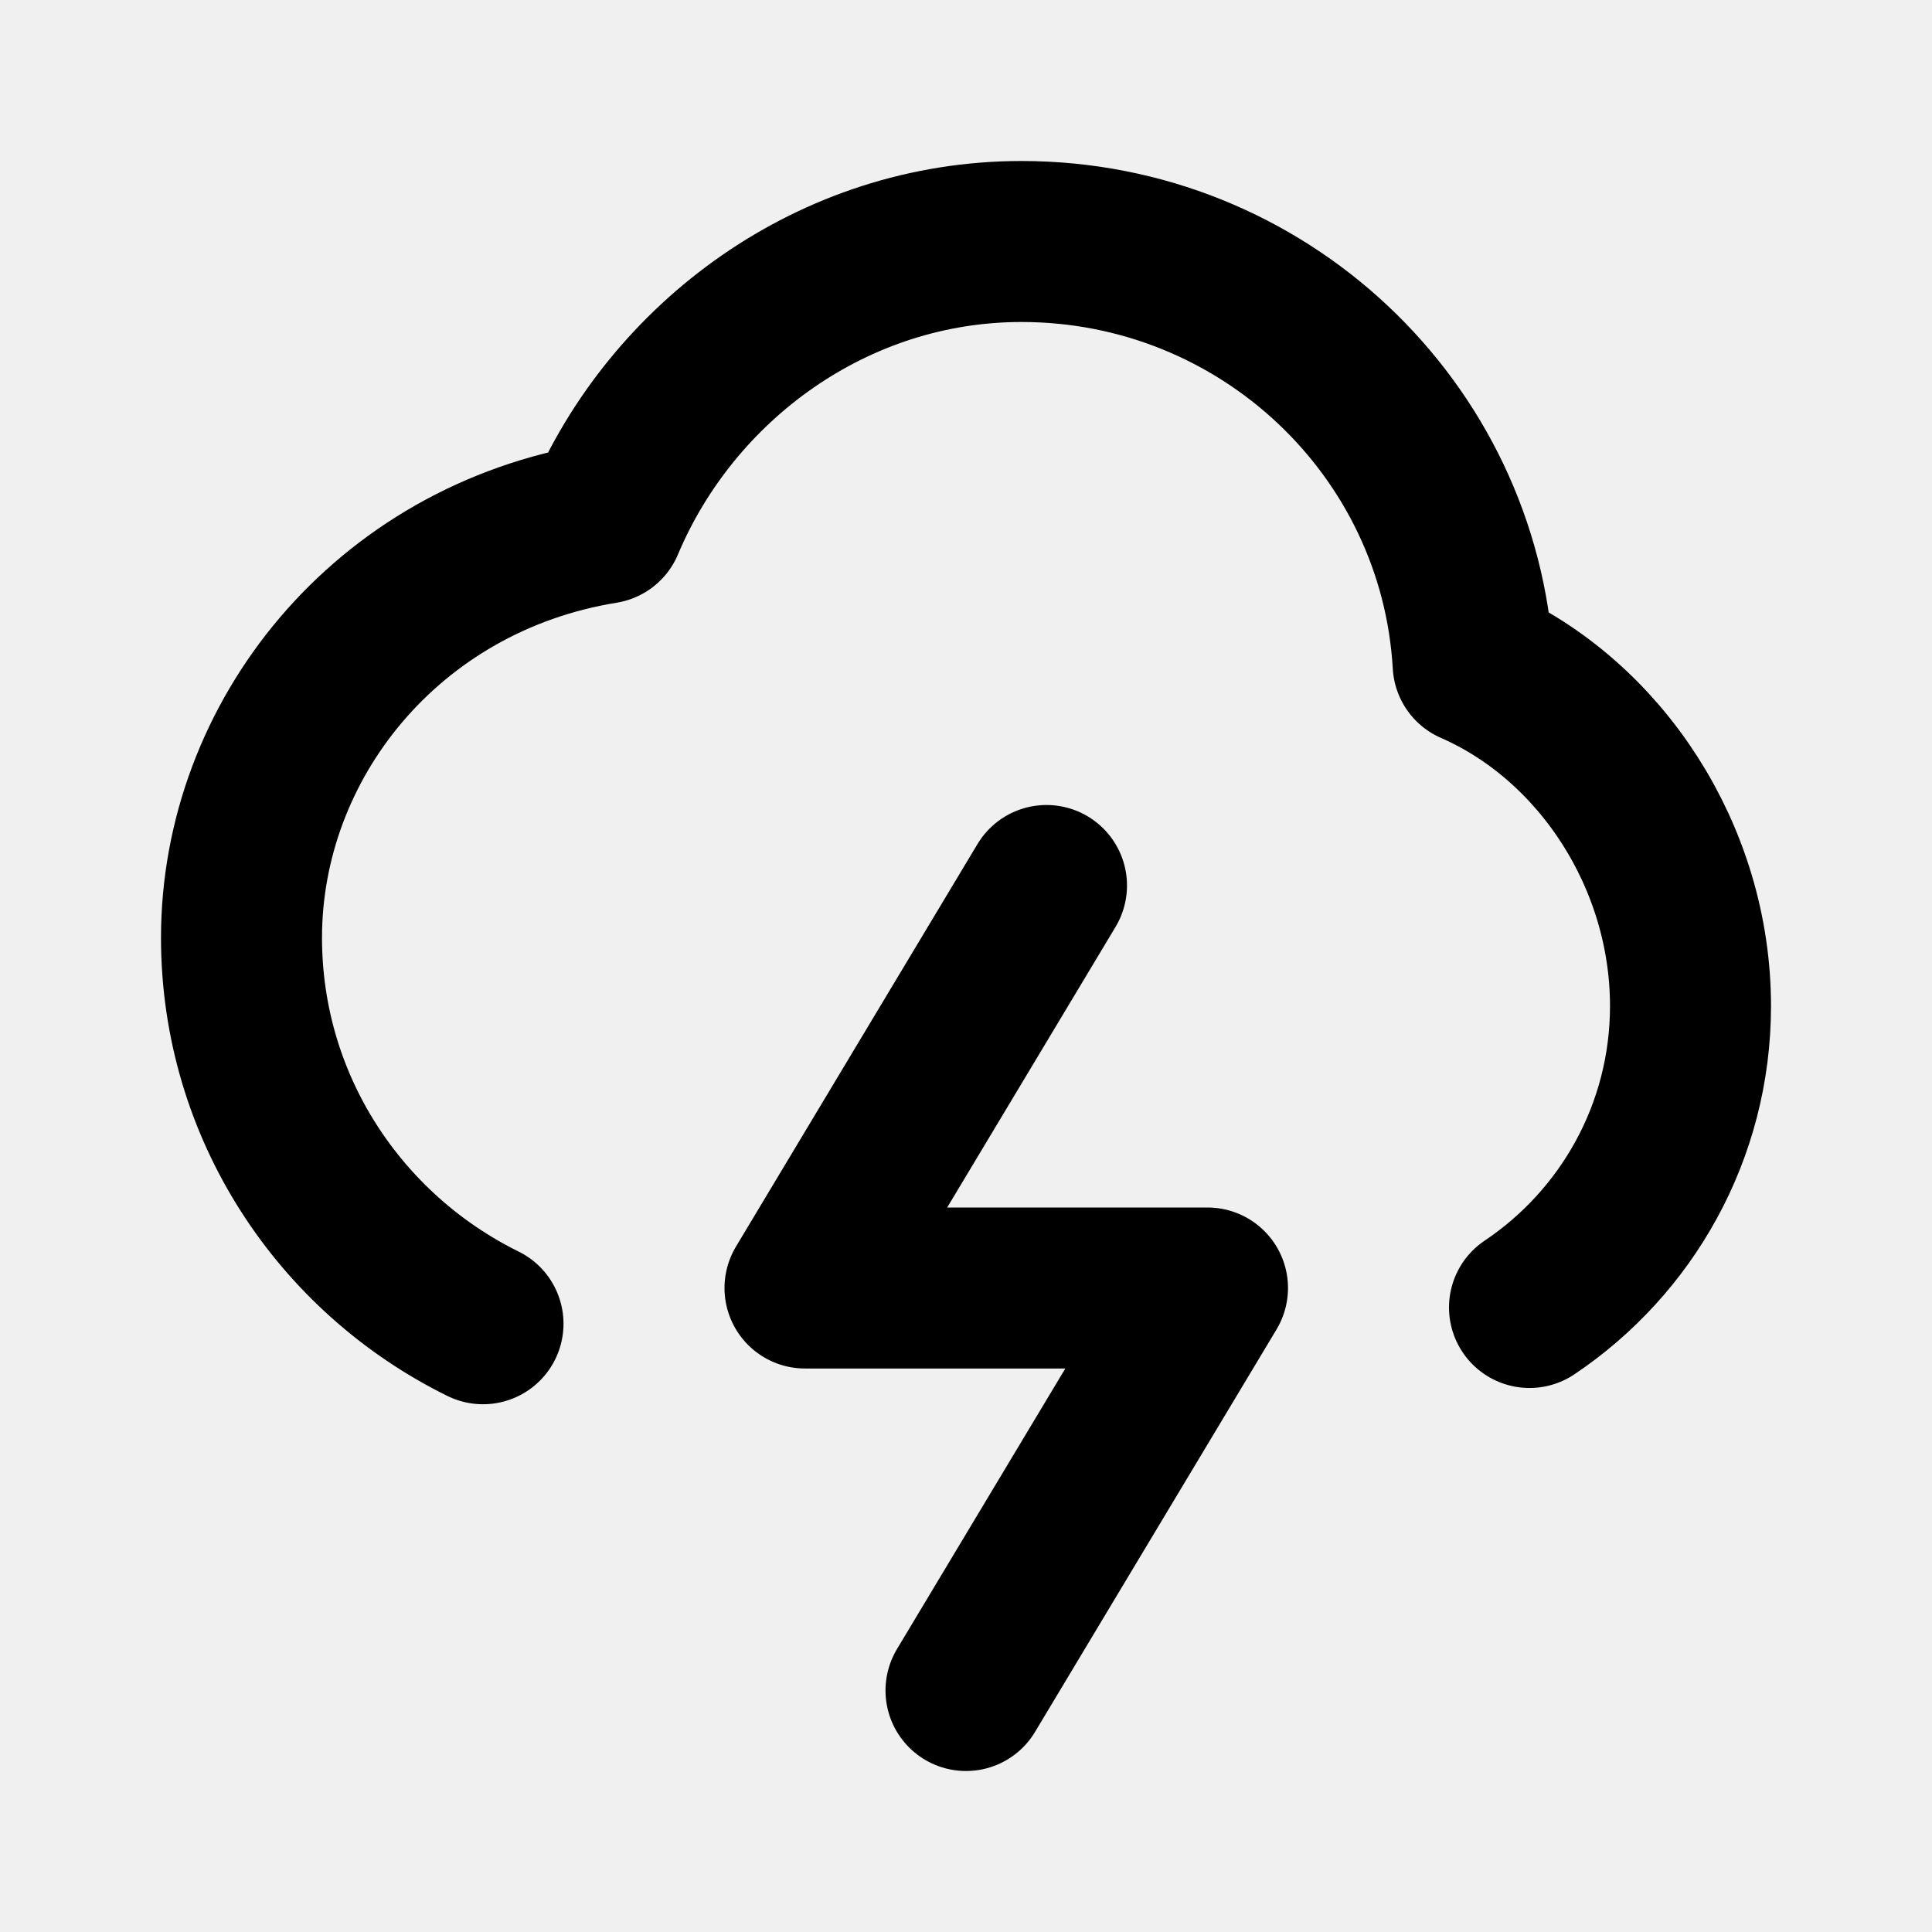
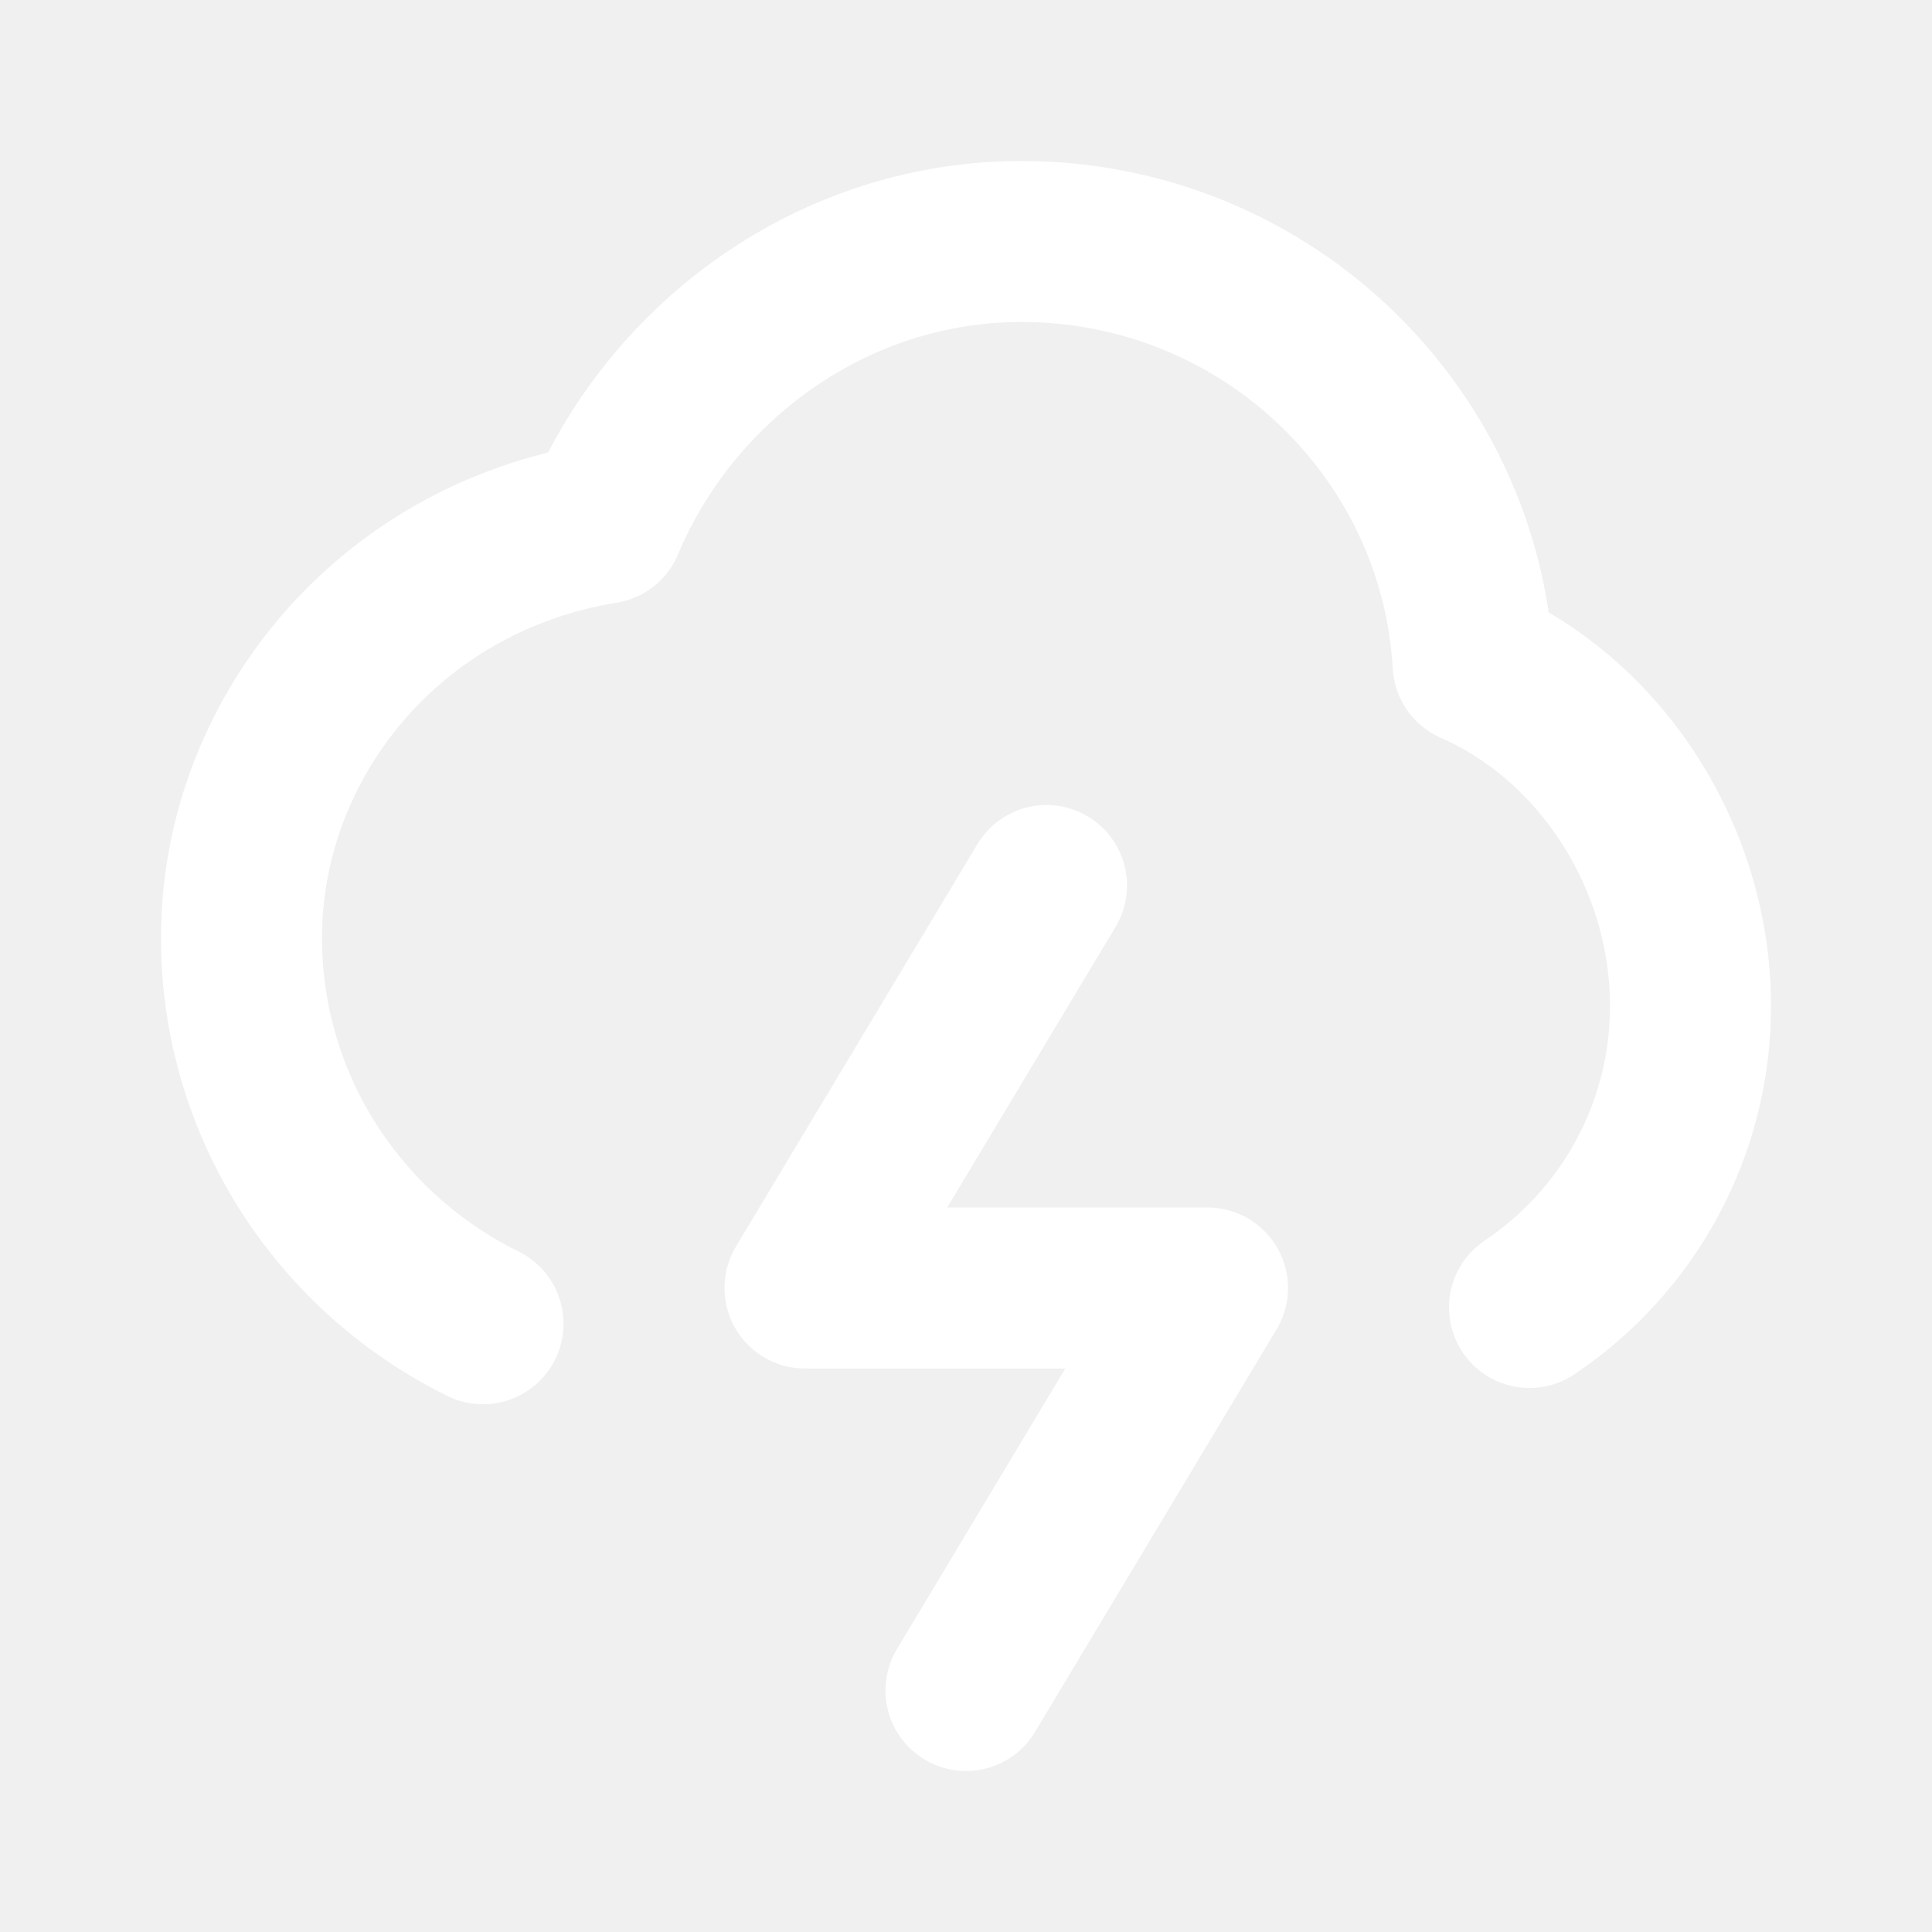
<svg xmlns="http://www.w3.org/2000/svg" width="800px" height="800px" viewBox="0 0 24 24" fill="none">
-   <path d="M13 11L10 16H15L12 21M6 16.444C4.222 15.568 3 13.75 3 11.649C3 9.2 4.8 6.938 7.5 6.5C8.347 4.486 10.351 3 12.689 3C15.684 3 18.132 5.323 18.3 8.25C19.889 8.945 21 10.65 21 12.497C21 14.058 20.206 15.434 19 16.242" stroke="#000000" stroke-width="2" stroke-linecap="round" stroke-linejoin="round" />
+   <path d="M13 11L10 16H15L12 21M6 16.444C4.222 15.568 3 13.75 3 11.649C3 9.2 4.8 6.938 7.5 6.5C8.347 4.486 10.351 3 12.689 3C15.684 3 18.132 5.323 18.3 8.25C19.889 8.945 21 10.65 21 12.497C21 14.058 20.206 15.434 19 16.242" stroke="#FFFFFF" stroke-width="2" stroke-linecap="round" stroke-linejoin="round" />
</svg>
